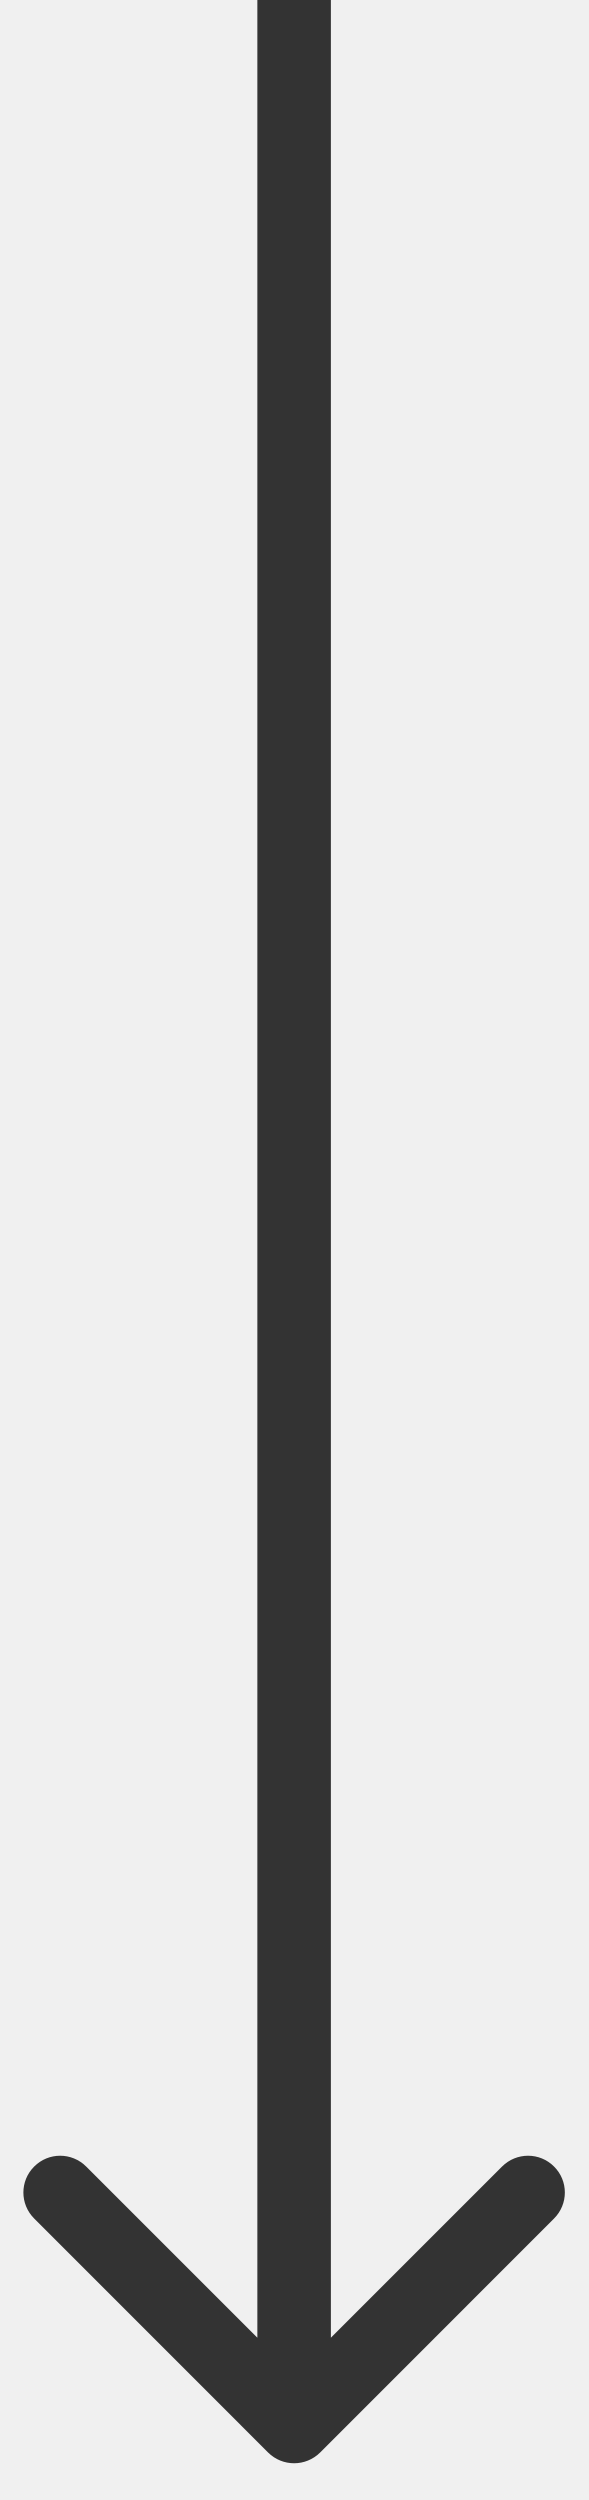
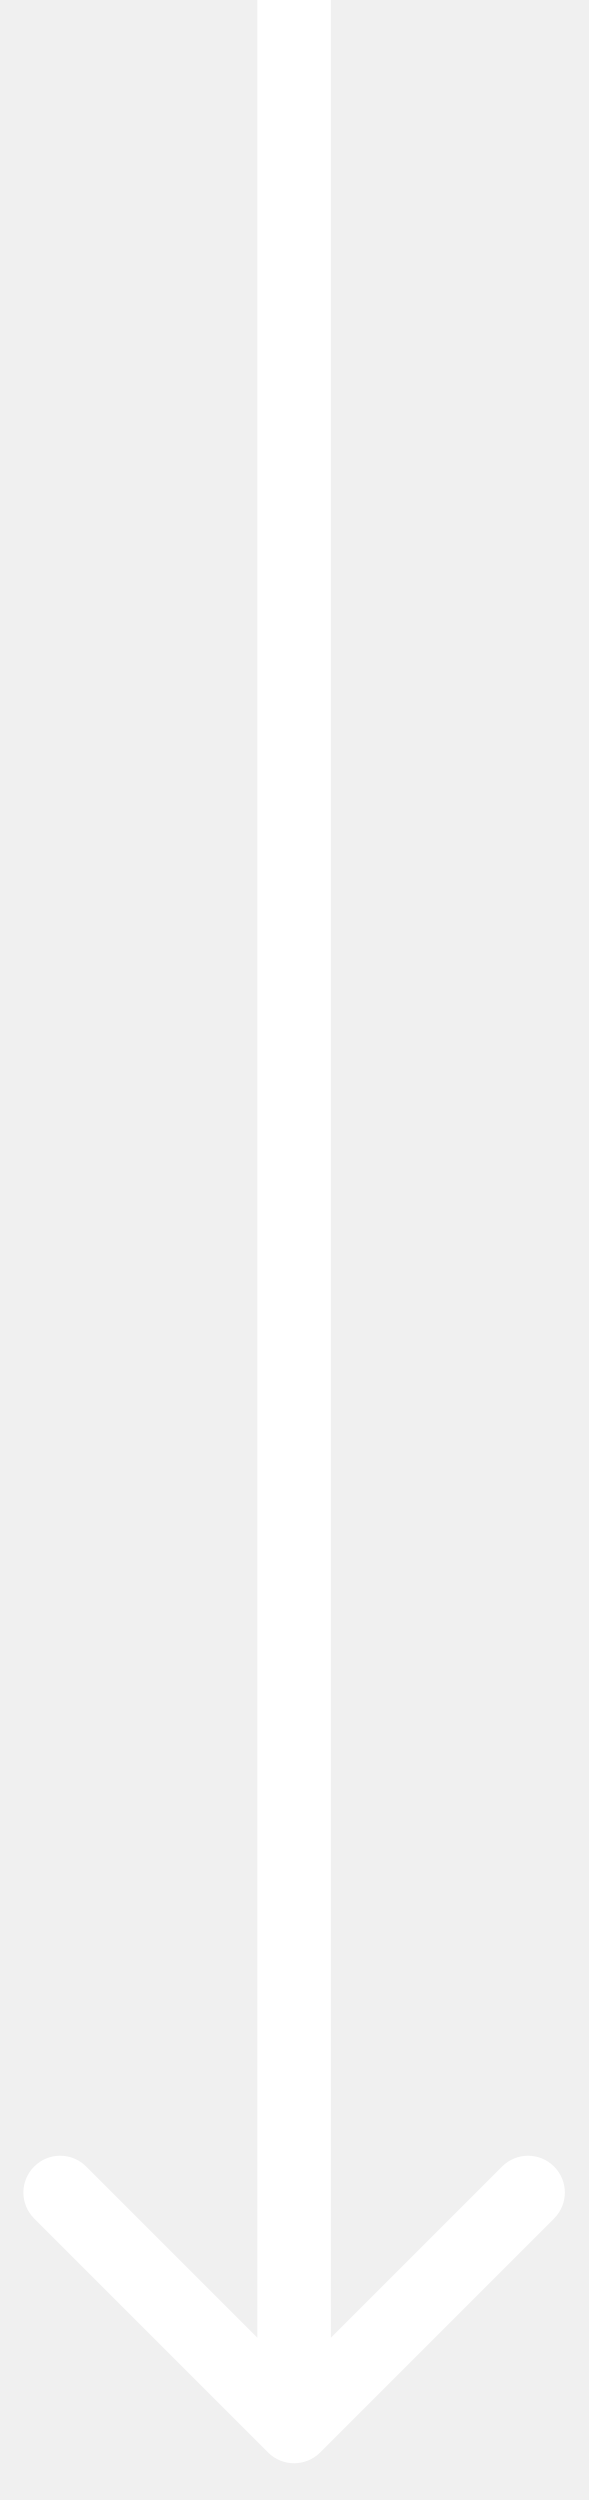
<svg xmlns="http://www.w3.org/2000/svg" width="8px" height="34px" viewBox="0 0 8 34" version="1.1">
  <defs />
  <g id="Page-1" stroke="none" stroke-width="1" fill="none" fill-rule="evenodd">
-     <g id="arrows-down" fill-rule="nonzero" fill="#333333">
+     <g id="arrows-down" fill-rule="nonzero" fill="#FFFFFF">
      <path d="M3.646,33.354 C3.842,33.549 4.158,33.549 4.354,33.354 L7.535,30.172 C7.731,29.976 7.731,29.66 7.535,29.465 C7.34,29.269 7.024,29.269 6.828,29.465 L4,32.293 L1.172,29.465 C0.976,29.269 0.66,29.269 0.465,29.465 C0.269,29.66 0.269,29.976 0.465,30.172 L3.646,33.354 Z M3.5,0 L3.5,33 L4.5,33 L4.5,0 L3.5,0 Z" id="Shape" />
    </g>
  </g>
</svg>
